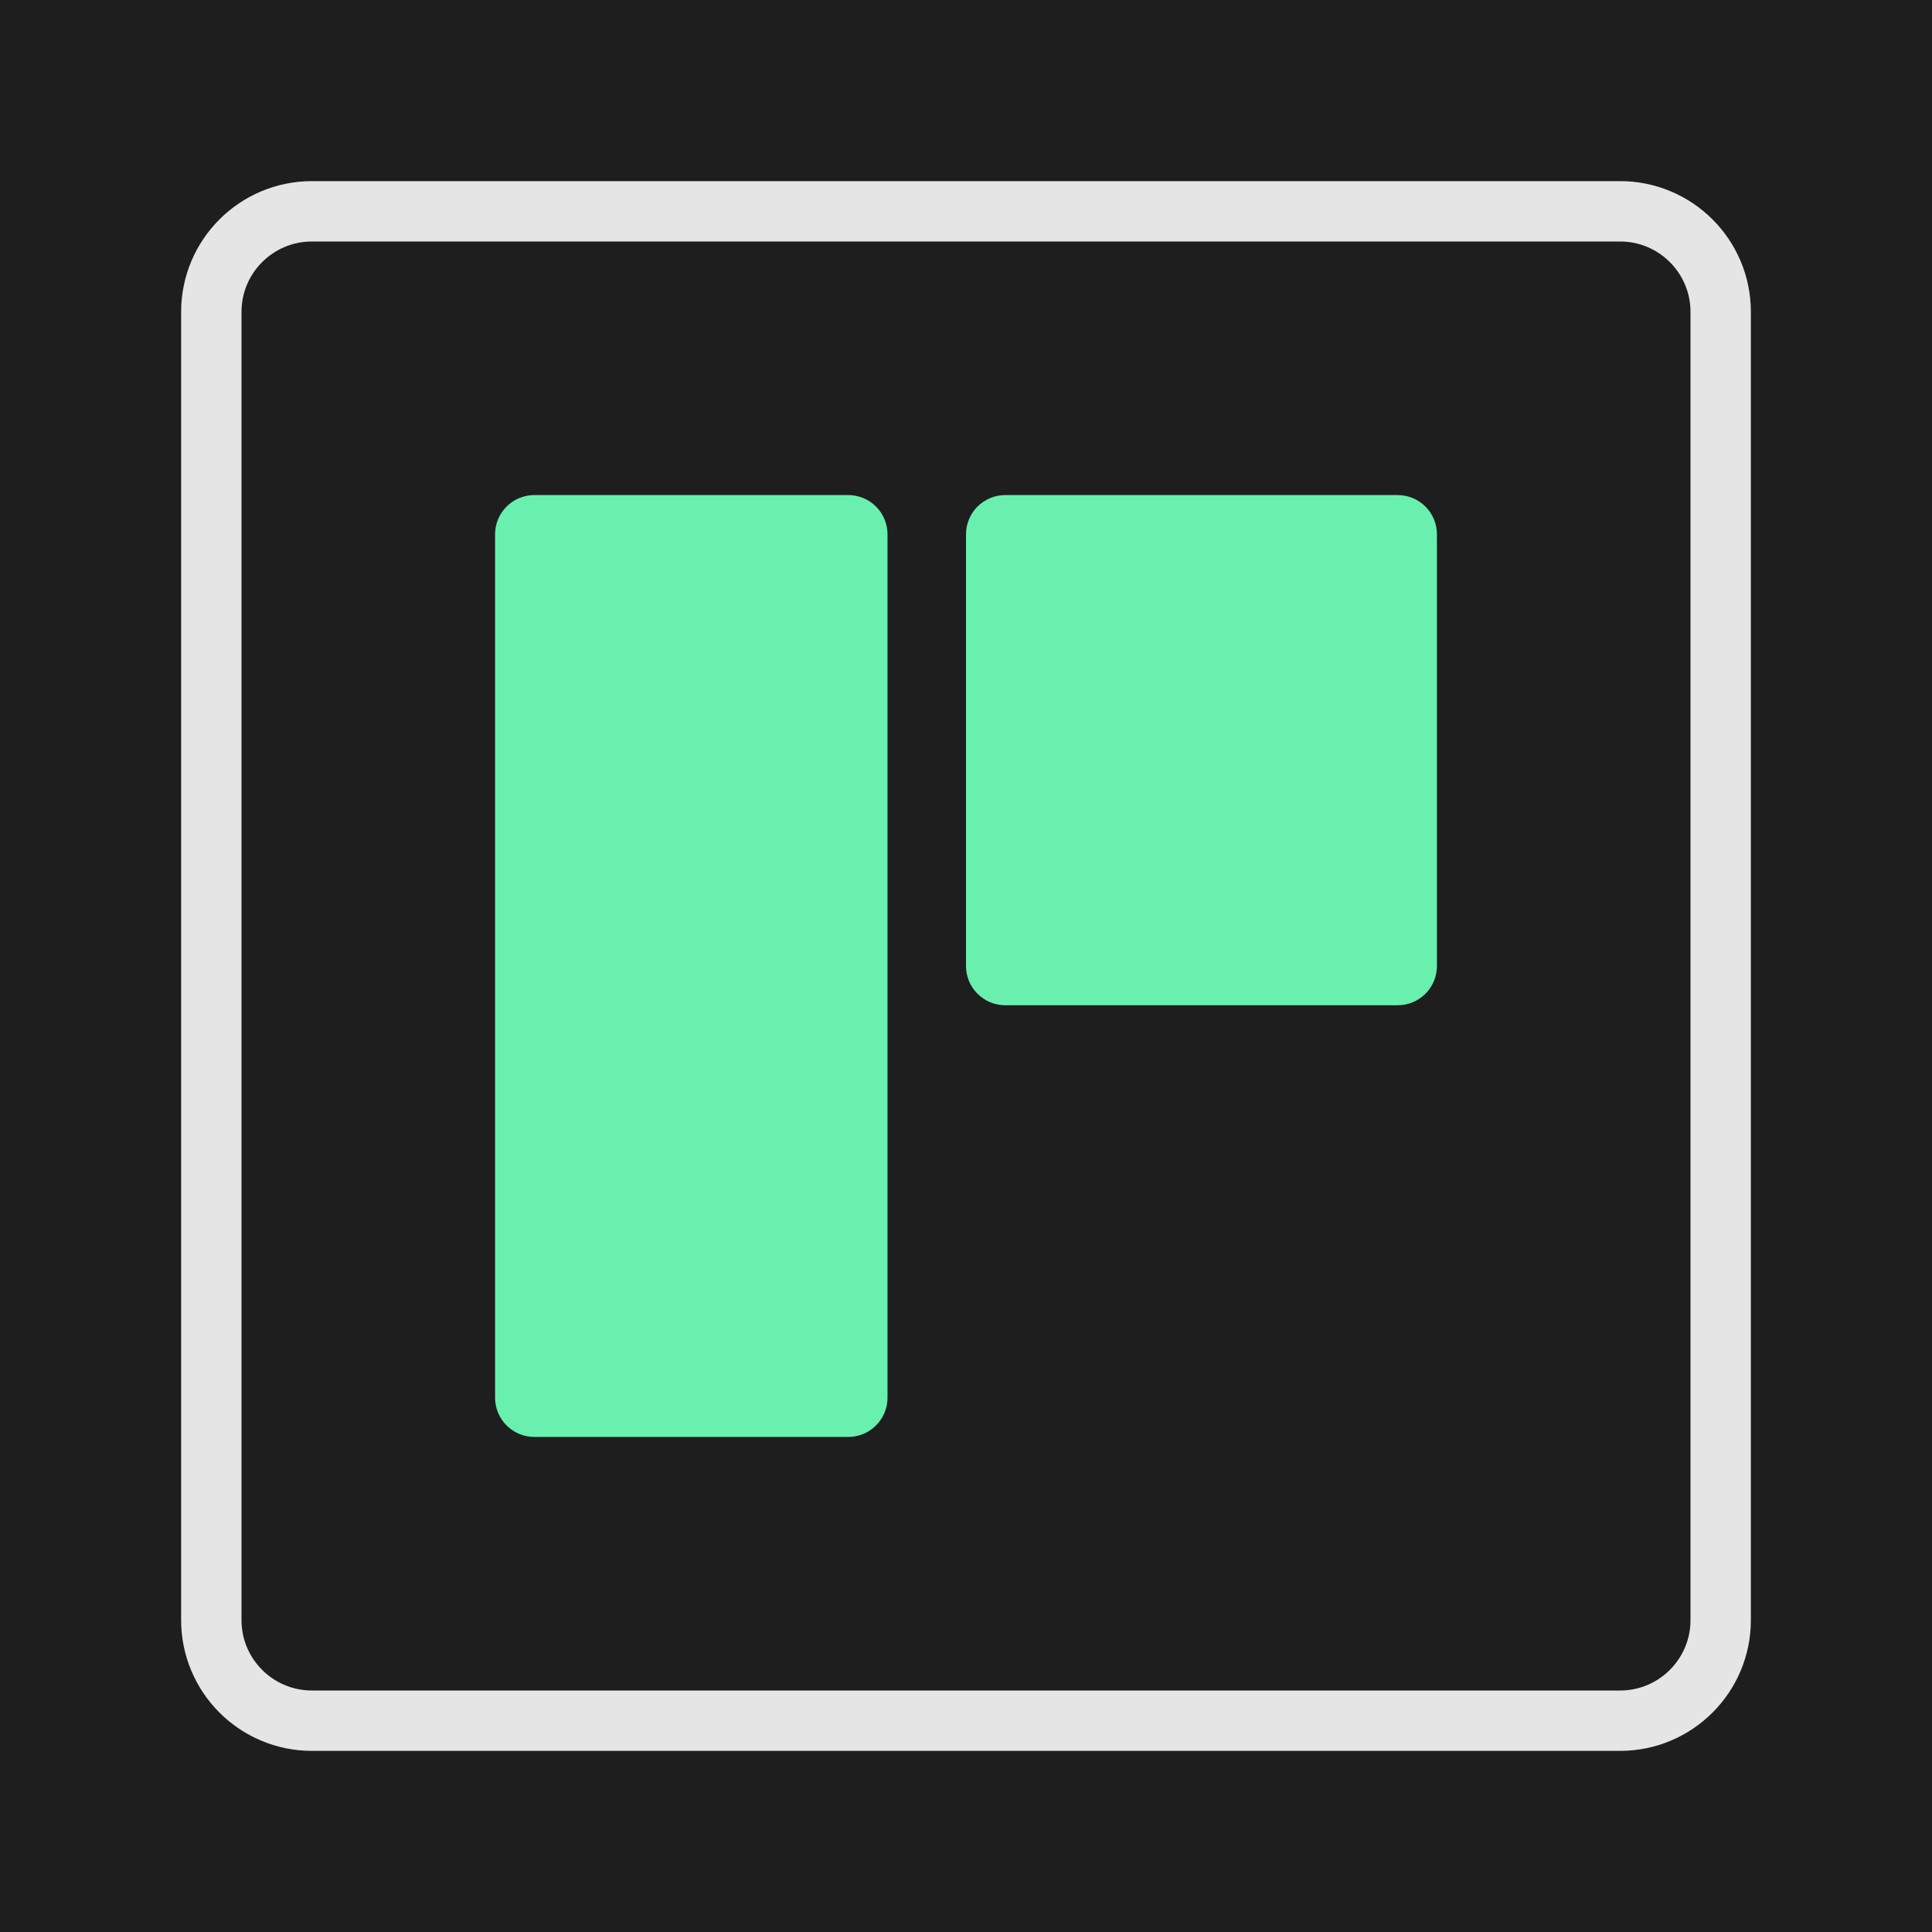
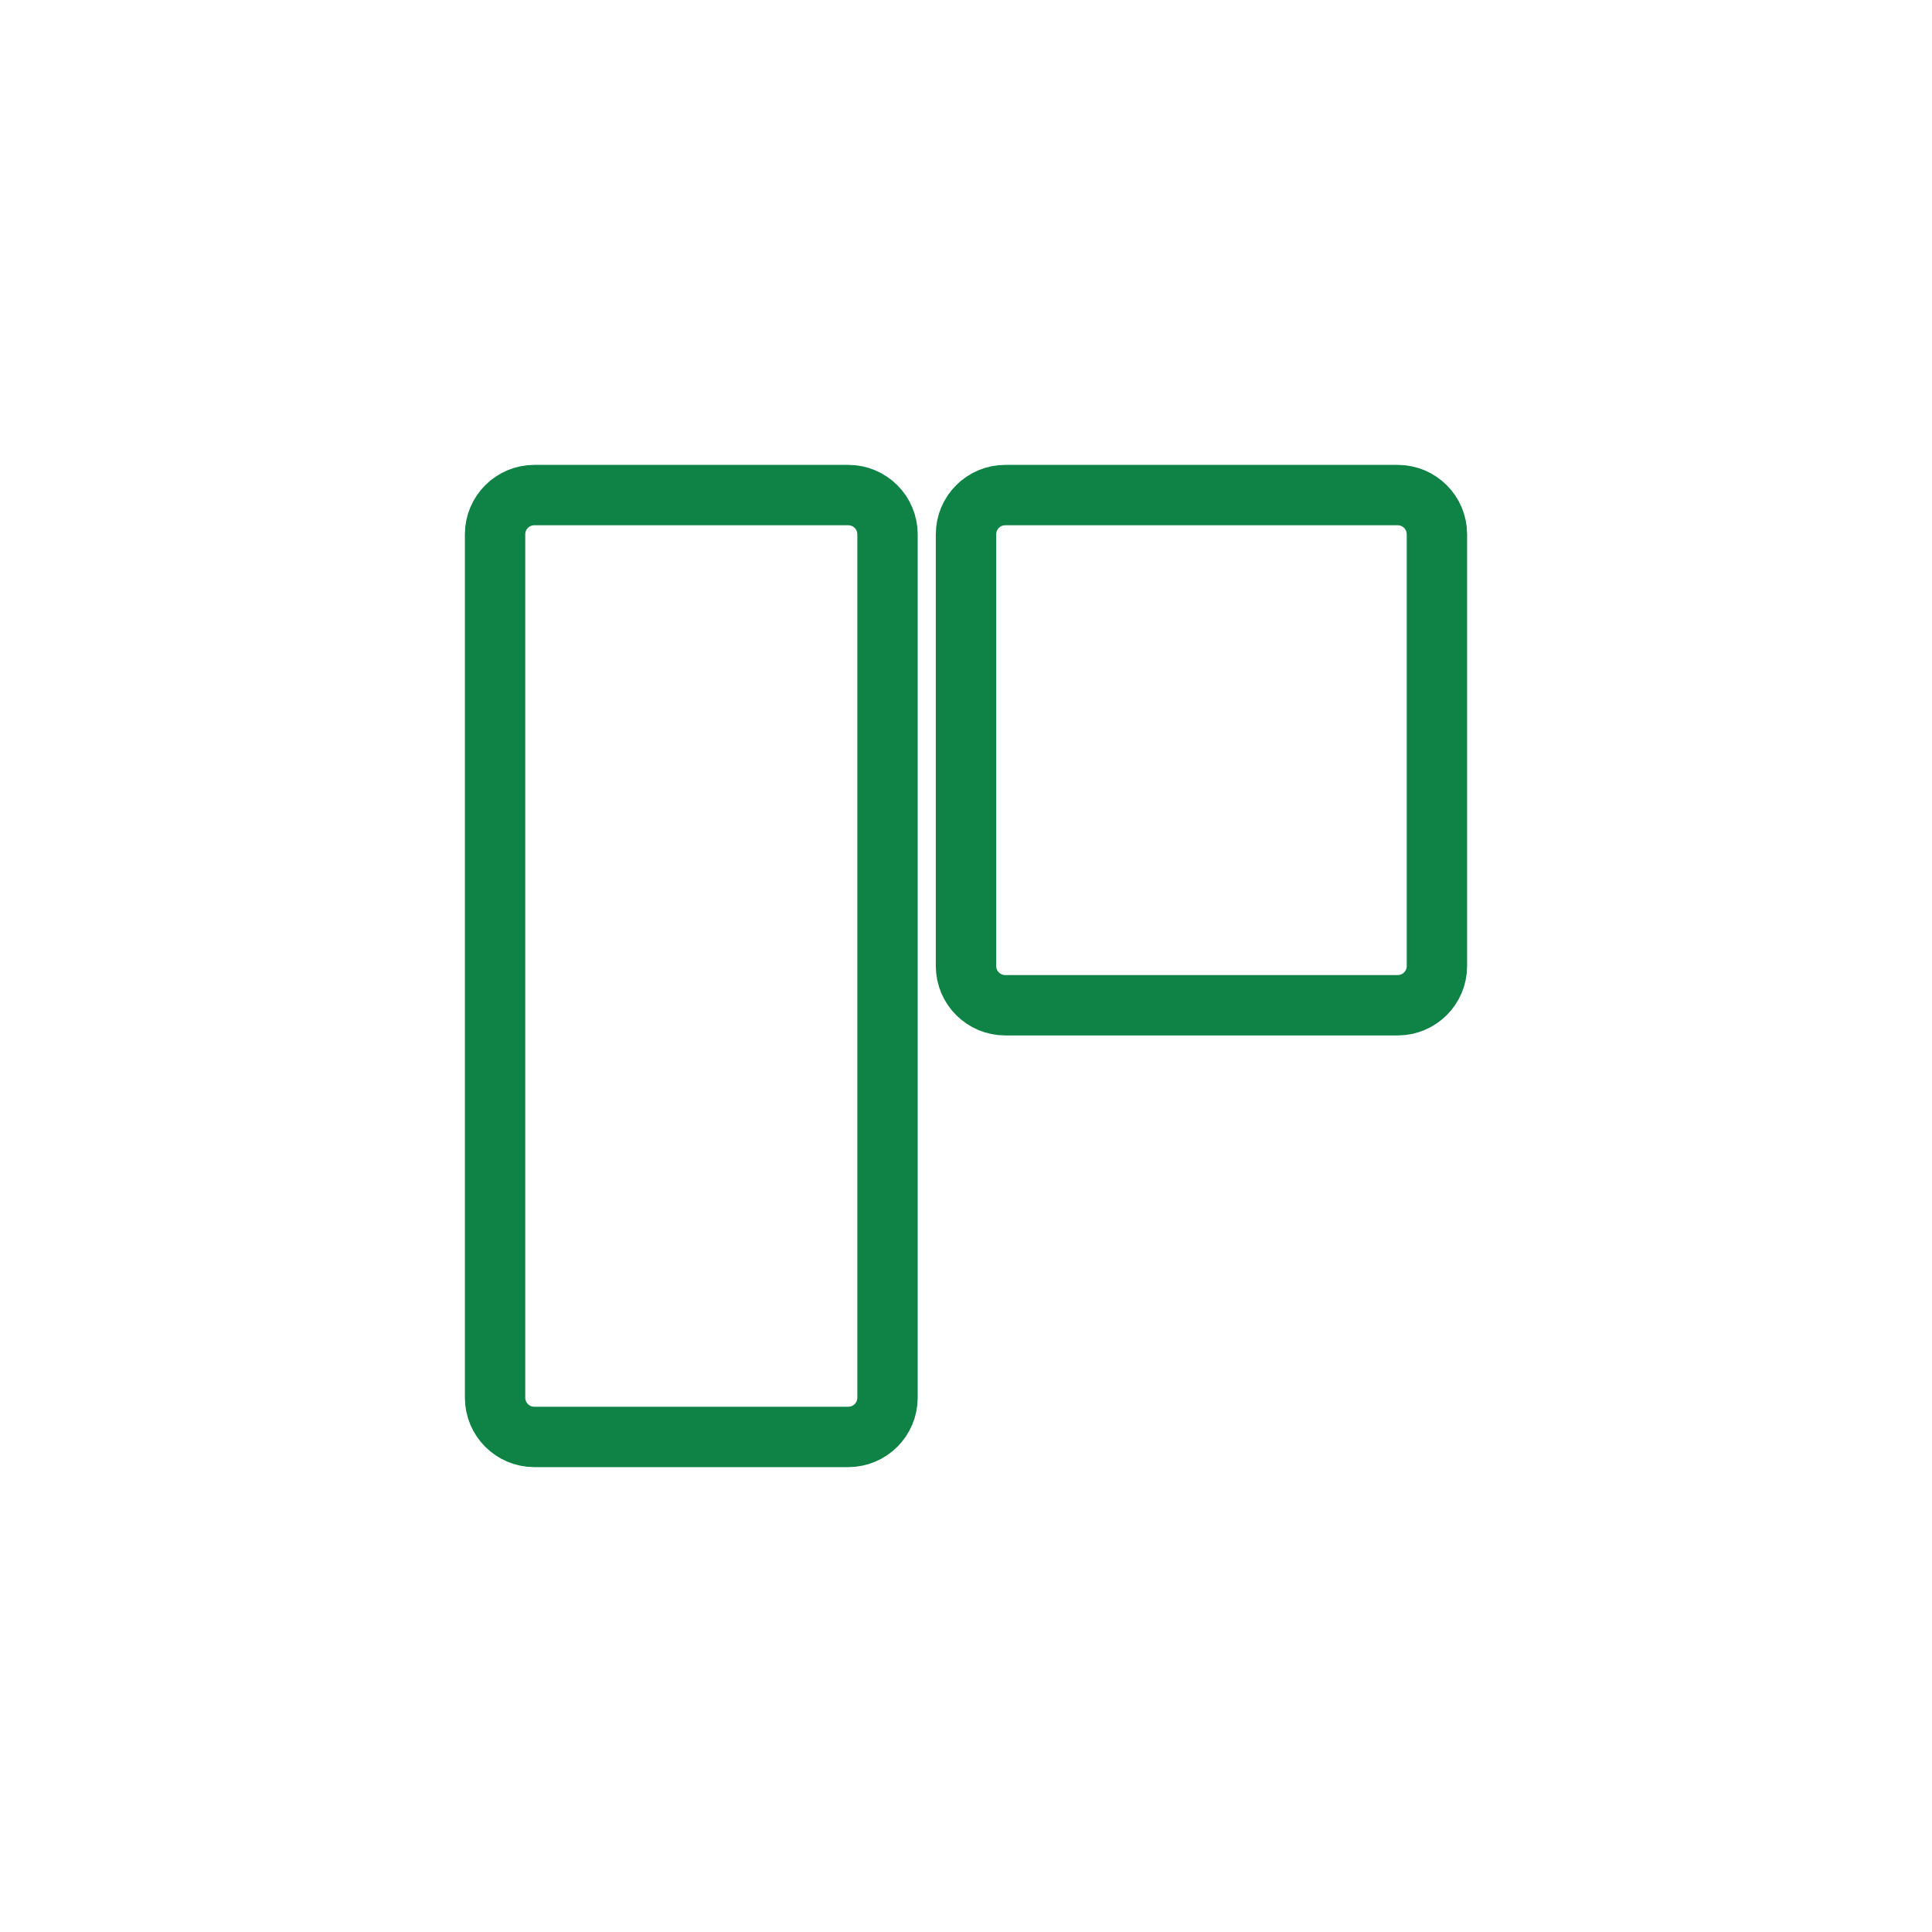
- <svg xmlns="http://www.w3.org/2000/svg" width="512" height="512" viewBox="0 0 512 512" fill="none">
-   <rect width="512" height="512" fill="#1E1E1E" />
-   <path d="M429.333 56H82.667C67.939 56 56 67.939 56 82.667V429.333C56 444.061 67.939 456 82.667 456H429.333C444.061 456 456 444.061 456 429.333V82.667C456 67.939 444.061 56 429.333 56Z" stroke="#E5E5E5" stroke-width="16" />
-   <path d="M224.8 131.2H141.6C135.856 131.2 131.2 135.856 131.2 141.6V370.4C131.2 376.144 135.856 380.8 141.6 380.8H224.8C230.544 380.8 235.2 376.144 235.2 370.4V141.6C235.2 135.856 230.544 131.2 224.8 131.2Z" fill="#69F0AE" />
-   <path d="M370.4 131.2H266.4C260.656 131.2 256 135.856 256 141.6V256C256 261.744 260.656 266.4 266.4 266.4H370.4C376.144 266.4 380.8 261.744 380.8 256V141.6C380.8 135.856 376.144 131.2 370.4 131.2Z" fill="#69F0AE" />
+ <svg xmlns="http://www.w3.org/2000/svg" viewBox="0 0 512 512" fill="none">
+   <path d="M224.8 131.2H141.6C135.856 131.2 131.2 135.856 131.2 141.6V370.4C131.2 376.144 135.856 380.8 141.6 380.8H224.8C230.544 380.8 235.2 376.144 235.2 370.4V141.6C235.2 135.856 230.544 131.2 224.8 131.2Z" fill="none" stroke="#0E8345" stroke-width="16" stroke-linejoin="round" />
+   <path d="M370.4 131.2H266.4C260.656 131.2 256 135.856 256 141.6V256C256 261.744 260.656 266.4 266.4 266.4H370.4C376.144 266.4 380.8 261.744 380.8 256V141.6C380.8 135.856 376.144 131.2 370.4 131.2Z" fill="none" stroke="#0E8345" stroke-width="16" stroke-linejoin="round" />
</svg>
